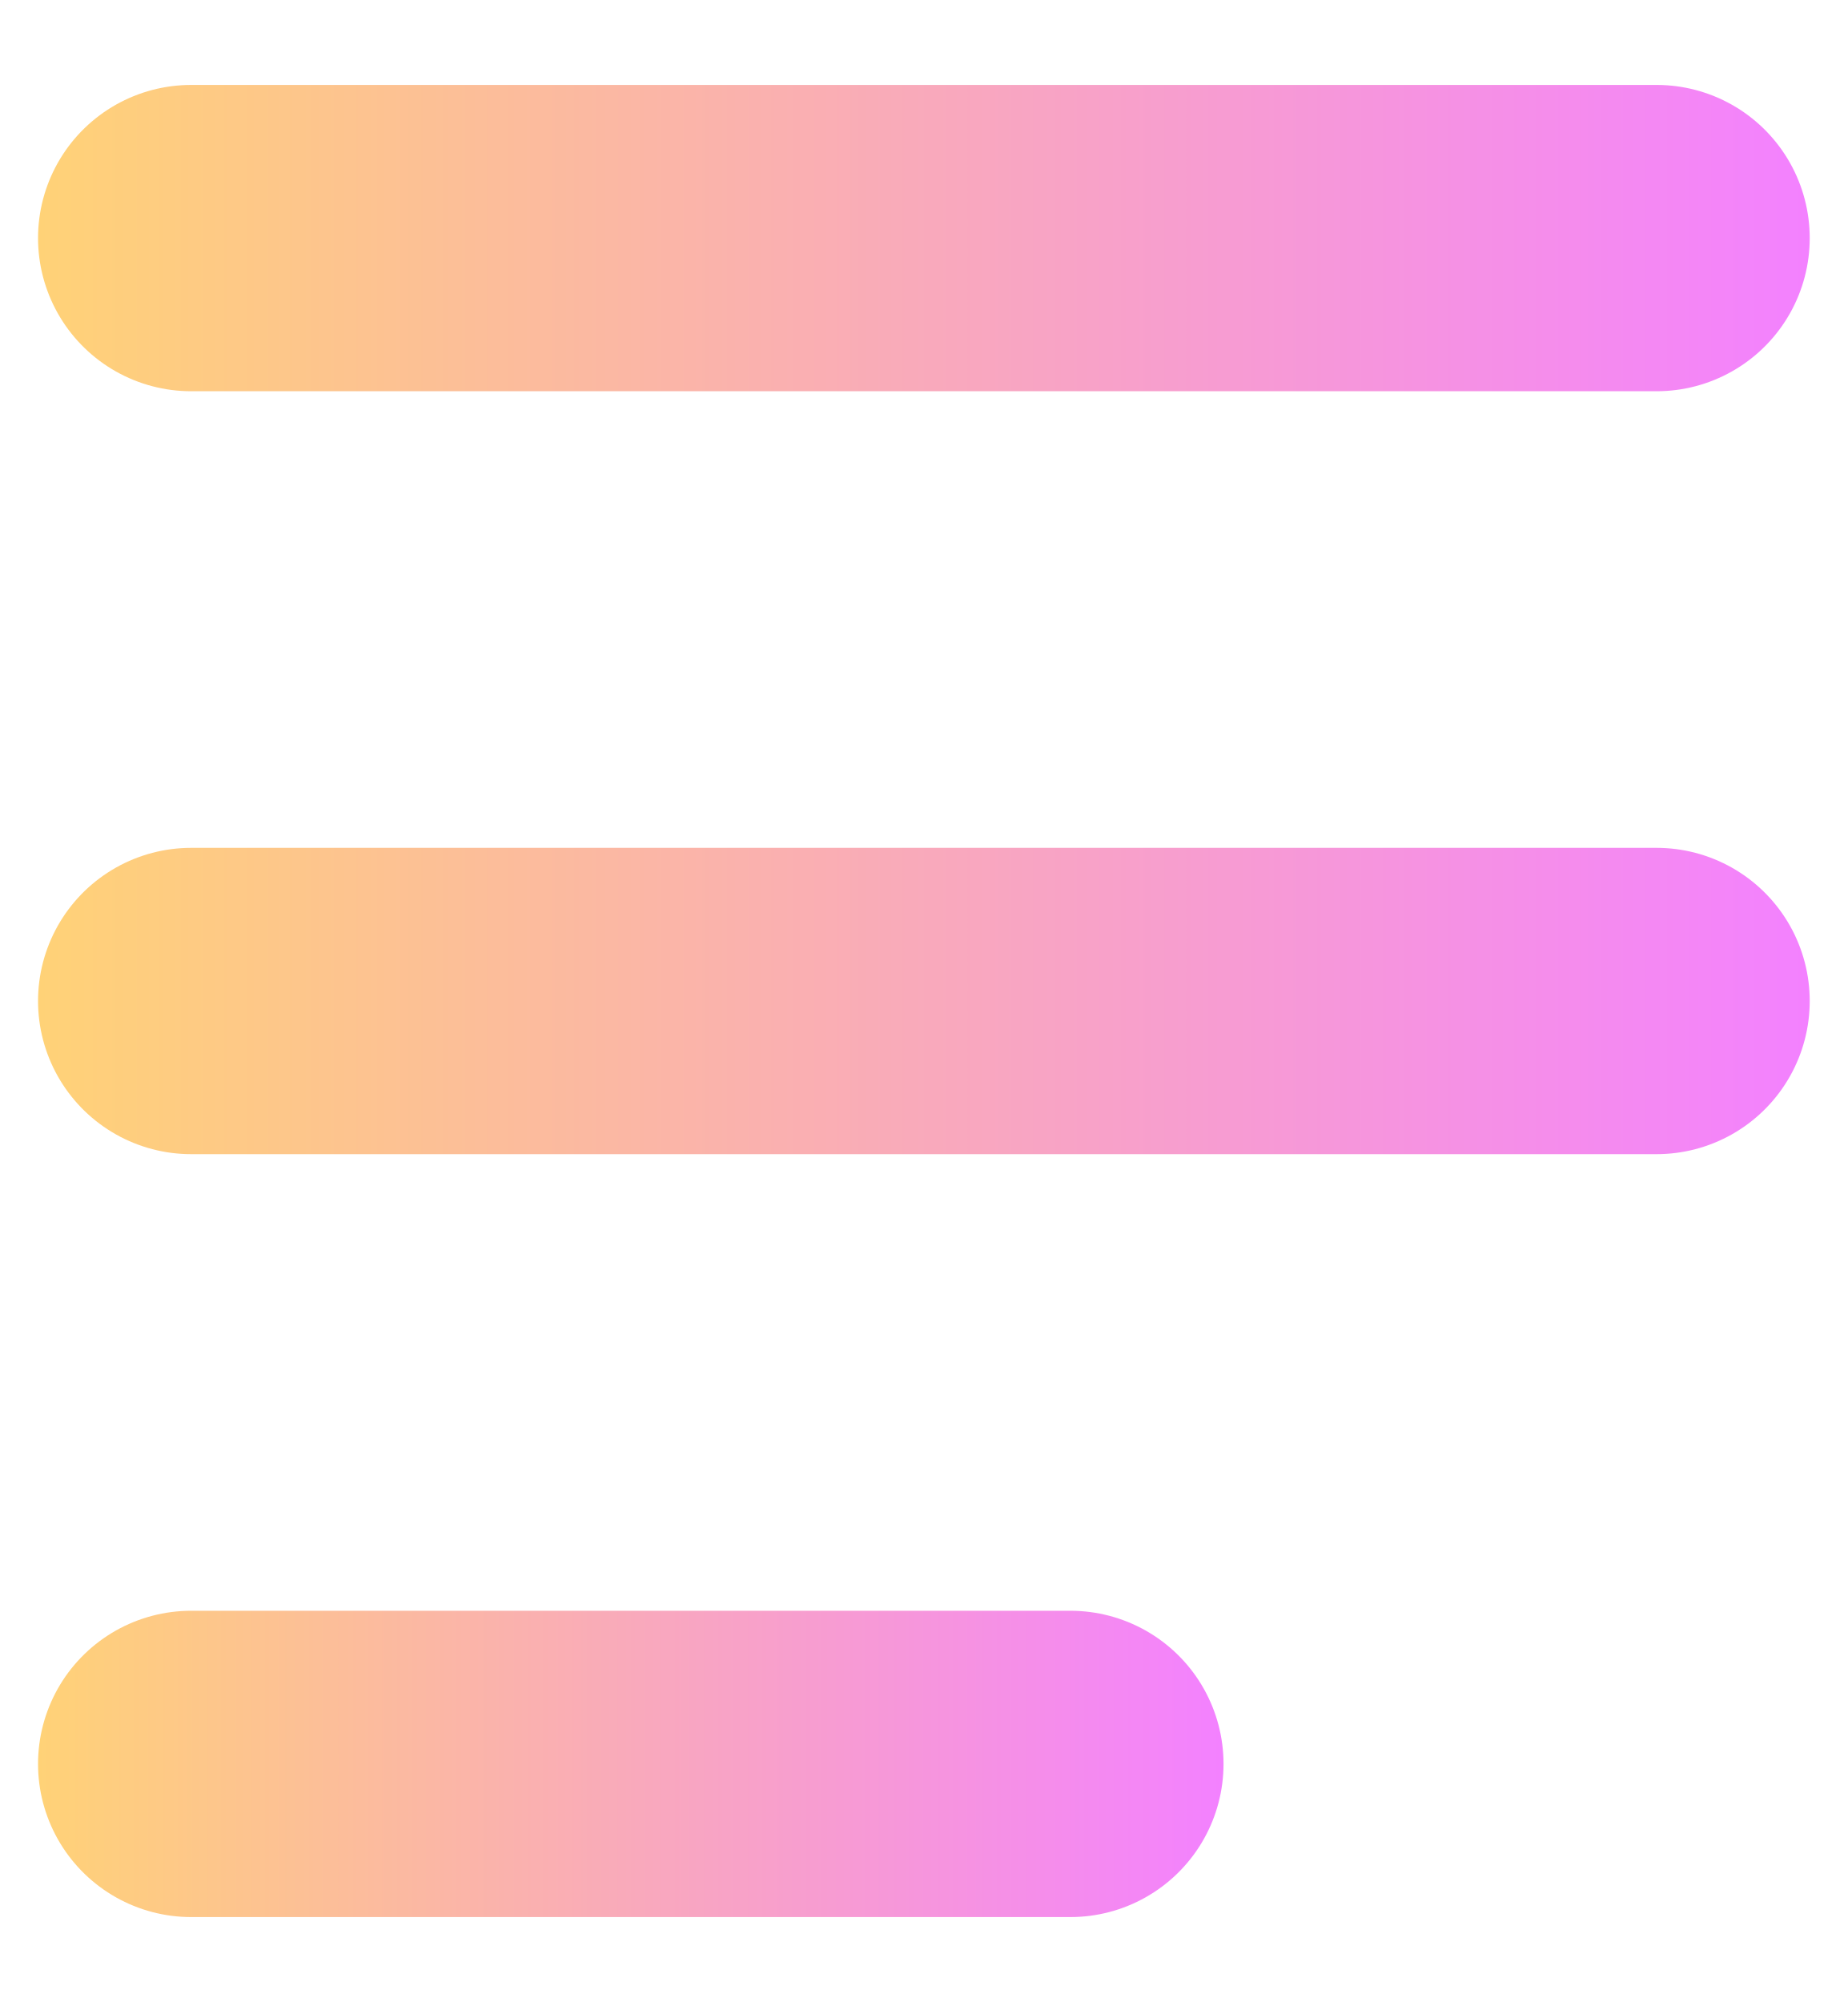
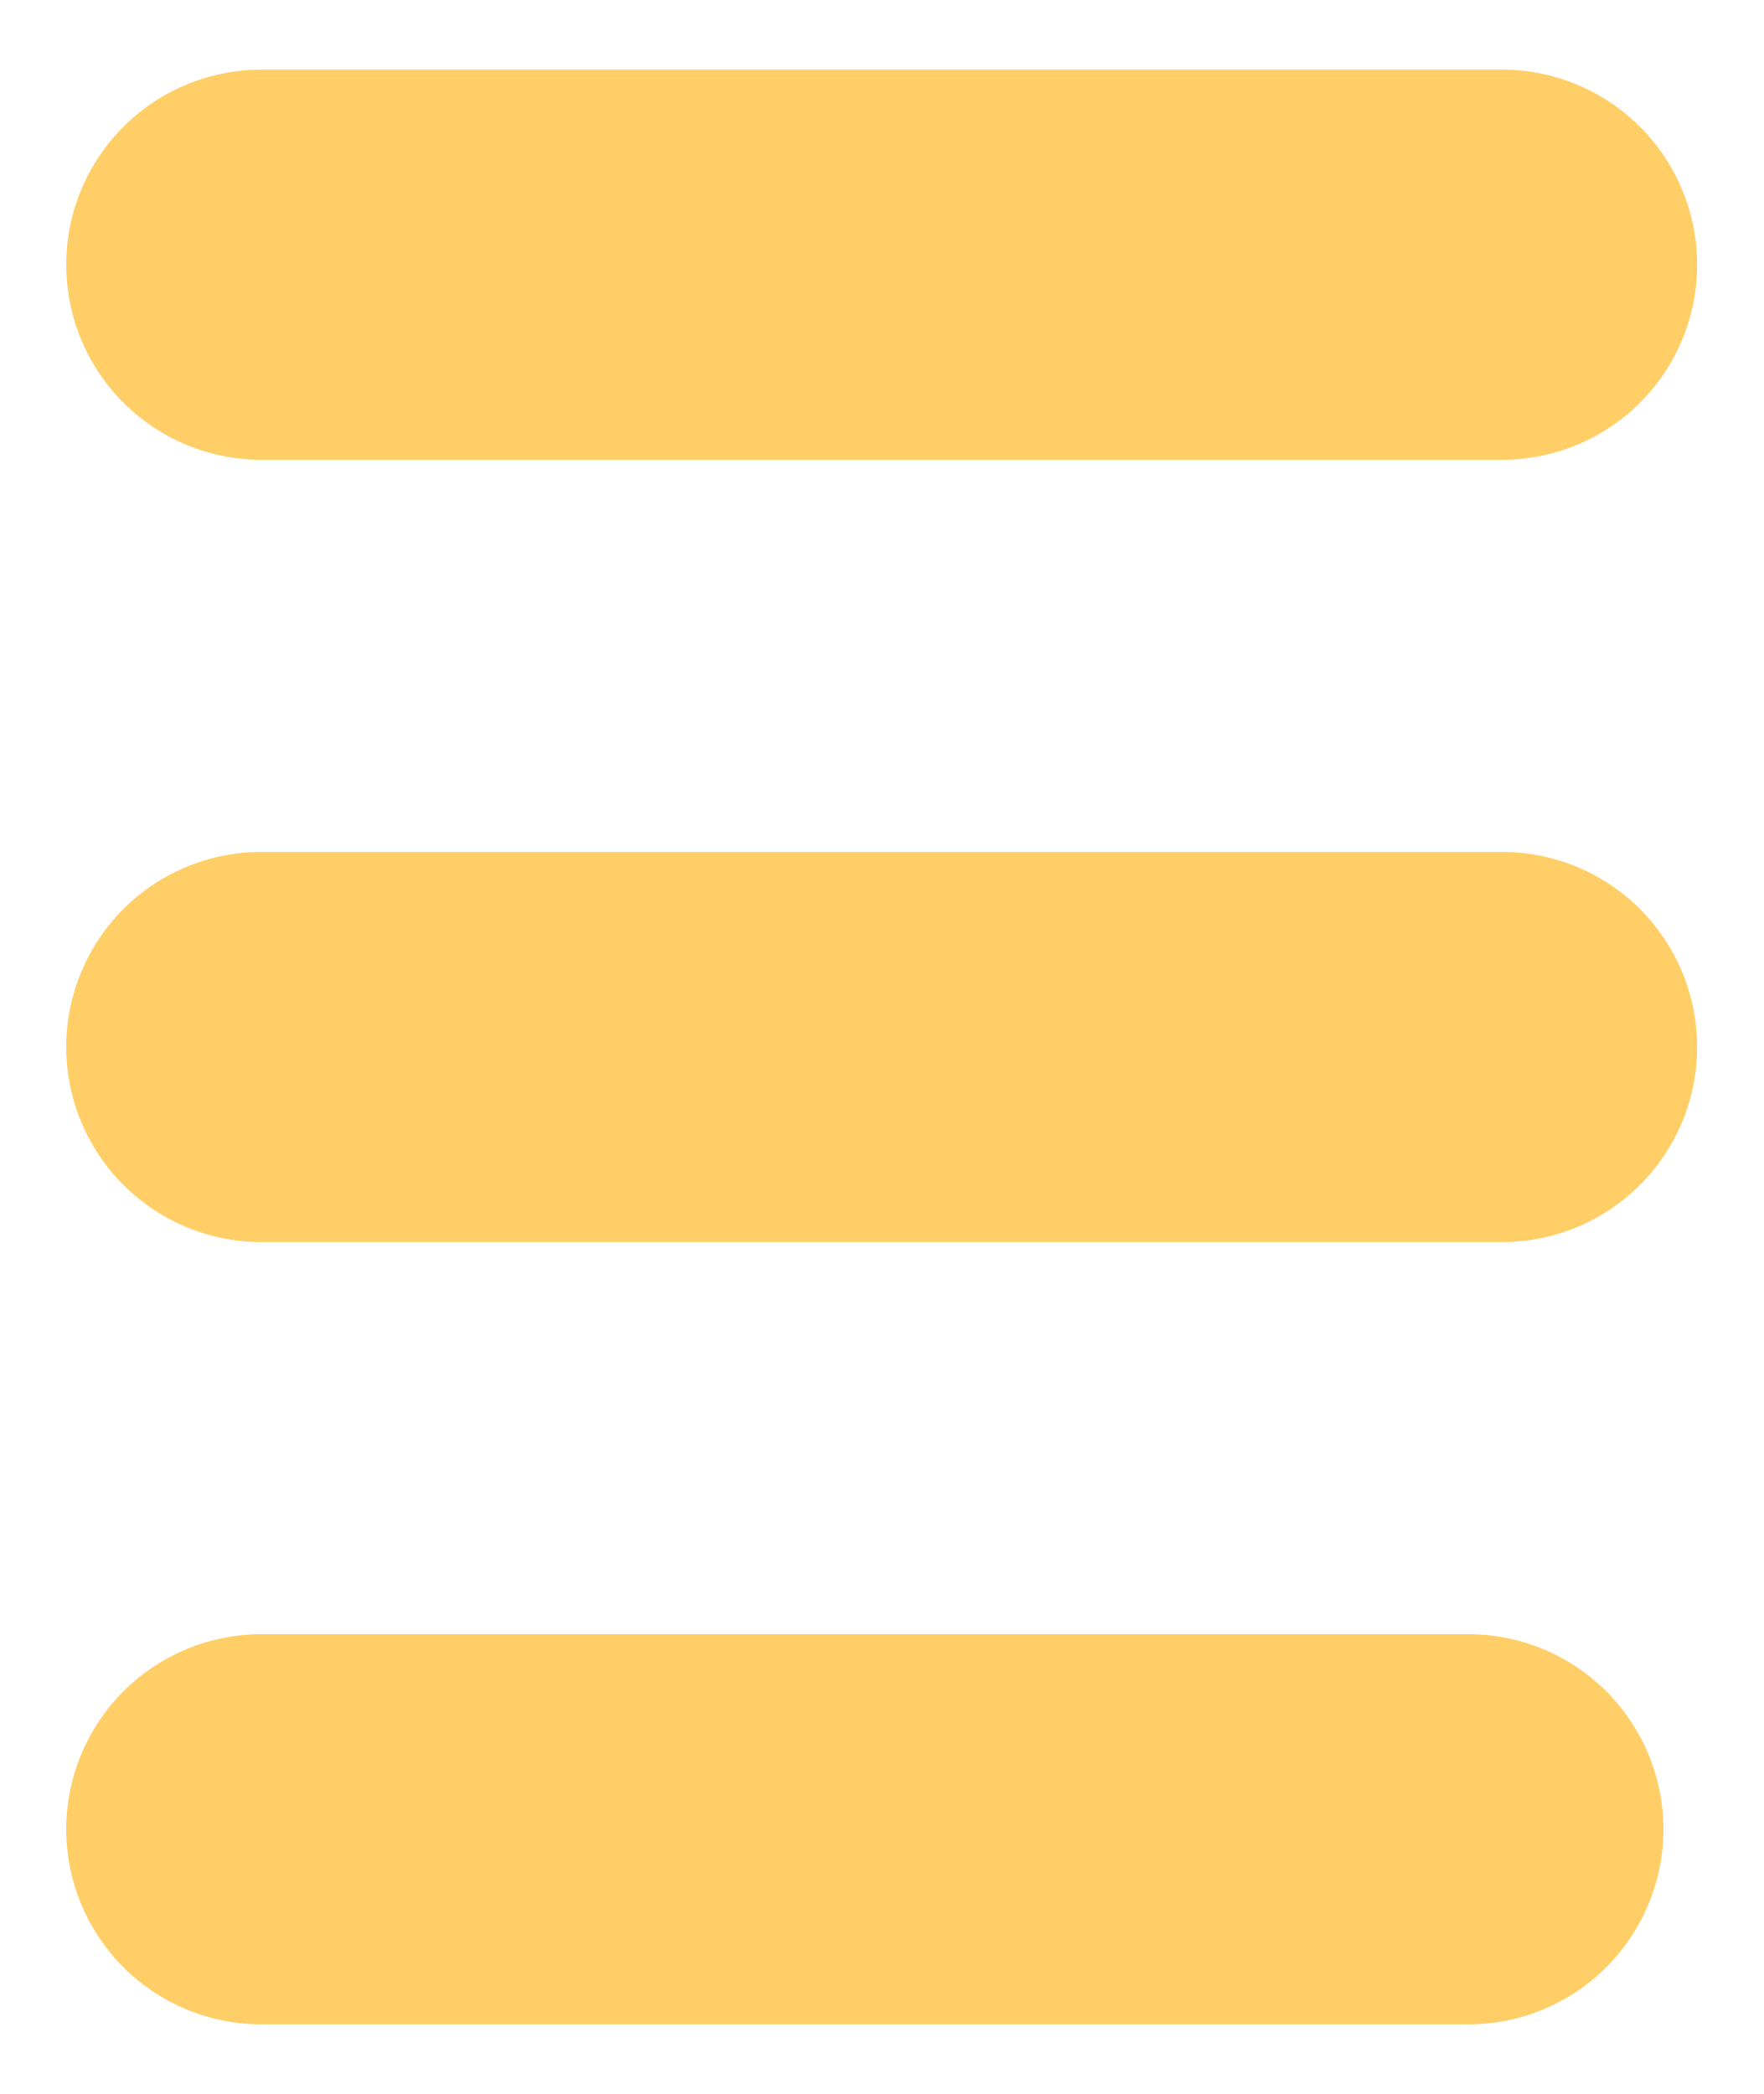
- <svg xmlns="http://www.w3.org/2000/svg" version="1.1" id="layer1" x="0px" y="0px" viewBox="0 0 24 26" enable-background="new 0 0 24 26" xml:space="preserve">
+ <svg xmlns="http://www.w3.org/2000/svg" version="1.1" id="layer1" x="0px" y="0px" viewBox="0 0 16 19" enable-background="new 0 0 16 19" xml:space="preserve">
  <g>
    <g>
-       <linearGradient id="SVGID_1_" gradientUnits="userSpaceOnUse" x1="0.494" y1="13" x2="23.506" y2="13">
-         <stop offset="0" style="stop-color:#FFD277" />
-         <stop offset="1" style="stop-color:#F381FF" />
-       </linearGradient>
-       <line fill="none" stroke="url(#SVGID_1_)" stroke-width="3.978" stroke-linecap="round" stroke-linejoin="round" stroke-miterlimit="10" x1="2.483" y1="13" x2="21.517" y2="13" />
+       <line fill="none" stroke="#FFCE67" stroke-width="3.54" stroke-linecap="round" stroke-linejoin="round" stroke-miterlimit="10" x1="2.371" y1="9.5" x2="13.629" y2="9.5" />
    </g>
    <g>
-       <linearGradient id="SVGID_00000065064194215626047050000002570695262470484360_" gradientUnits="userSpaceOnUse" x1="0.494" y1="22.909" x2="15.893" y2="22.909">
-         <stop offset="0" style="stop-color:#FFD277" />
-         <stop offset="1" style="stop-color:#F381FF" />
-       </linearGradient>
-       <line fill="none" stroke="url(#SVGID_00000065064194215626047050000002570695262470484360_)" stroke-width="3.978" stroke-linecap="round" stroke-linejoin="round" stroke-miterlimit="10" x1="2.483" y1="22.908" x2="13.903" y2="22.908" />
+       <line fill="none" stroke="#FFCE67" stroke-width="3.54" stroke-linecap="round" stroke-linejoin="round" stroke-miterlimit="10" x1="2.371" y1="16.598" x2="13.323" y2="16.598" />
    </g>
    <g>
-       <linearGradient id="SVGID_00000175317248187705329280000001868353425351092619_" gradientUnits="userSpaceOnUse" x1="0.494" y1="3.091" x2="23.506" y2="3.091">
-         <stop offset="0" style="stop-color:#FFD277" />
-         <stop offset="1" style="stop-color:#F381FF" />
-       </linearGradient>
-       <line fill="none" stroke="url(#SVGID_00000175317248187705329280000001868353425351092619_)" stroke-width="3.978" stroke-linecap="round" stroke-linejoin="round" stroke-miterlimit="10" x1="2.483" y1="3.092" x2="21.517" y2="3.092" />
+       <line fill="none" stroke="#FFCE67" stroke-width="3.54" stroke-linecap="round" stroke-linejoin="round" stroke-miterlimit="10" x1="2.371" y1="2.402" x2="13.629" y2="2.402" />
    </g>
  </g>
</svg>
